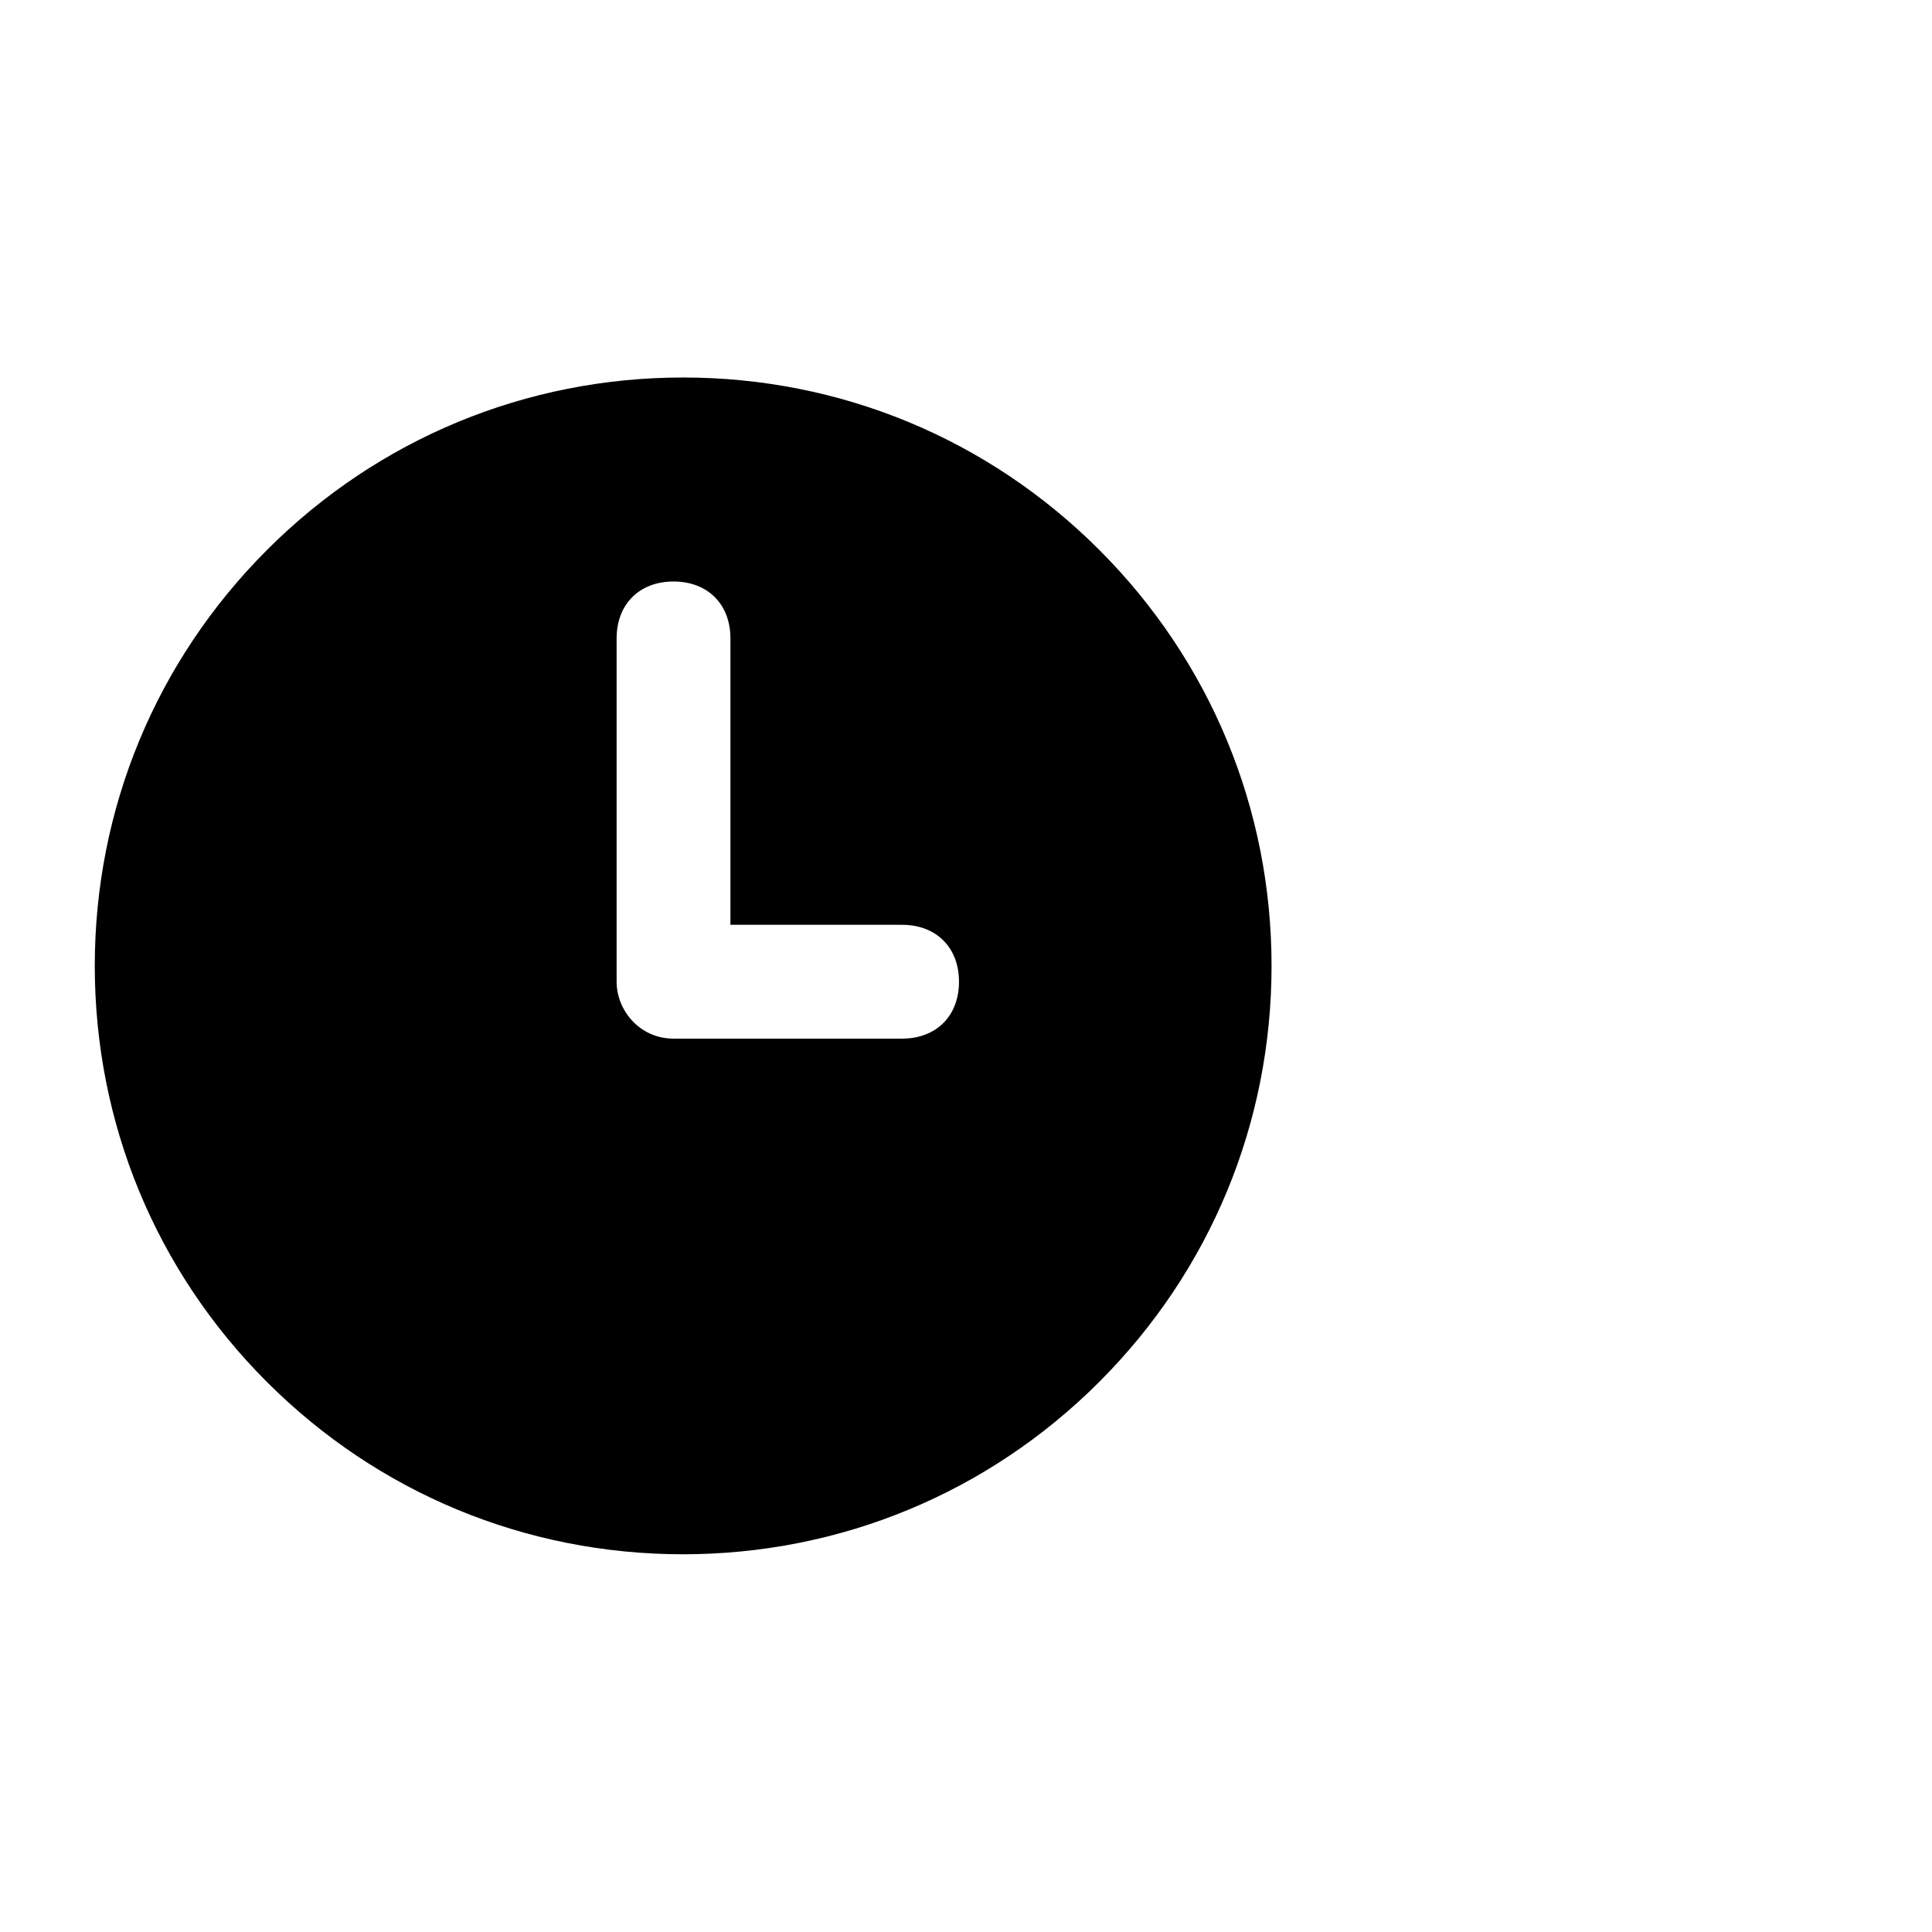
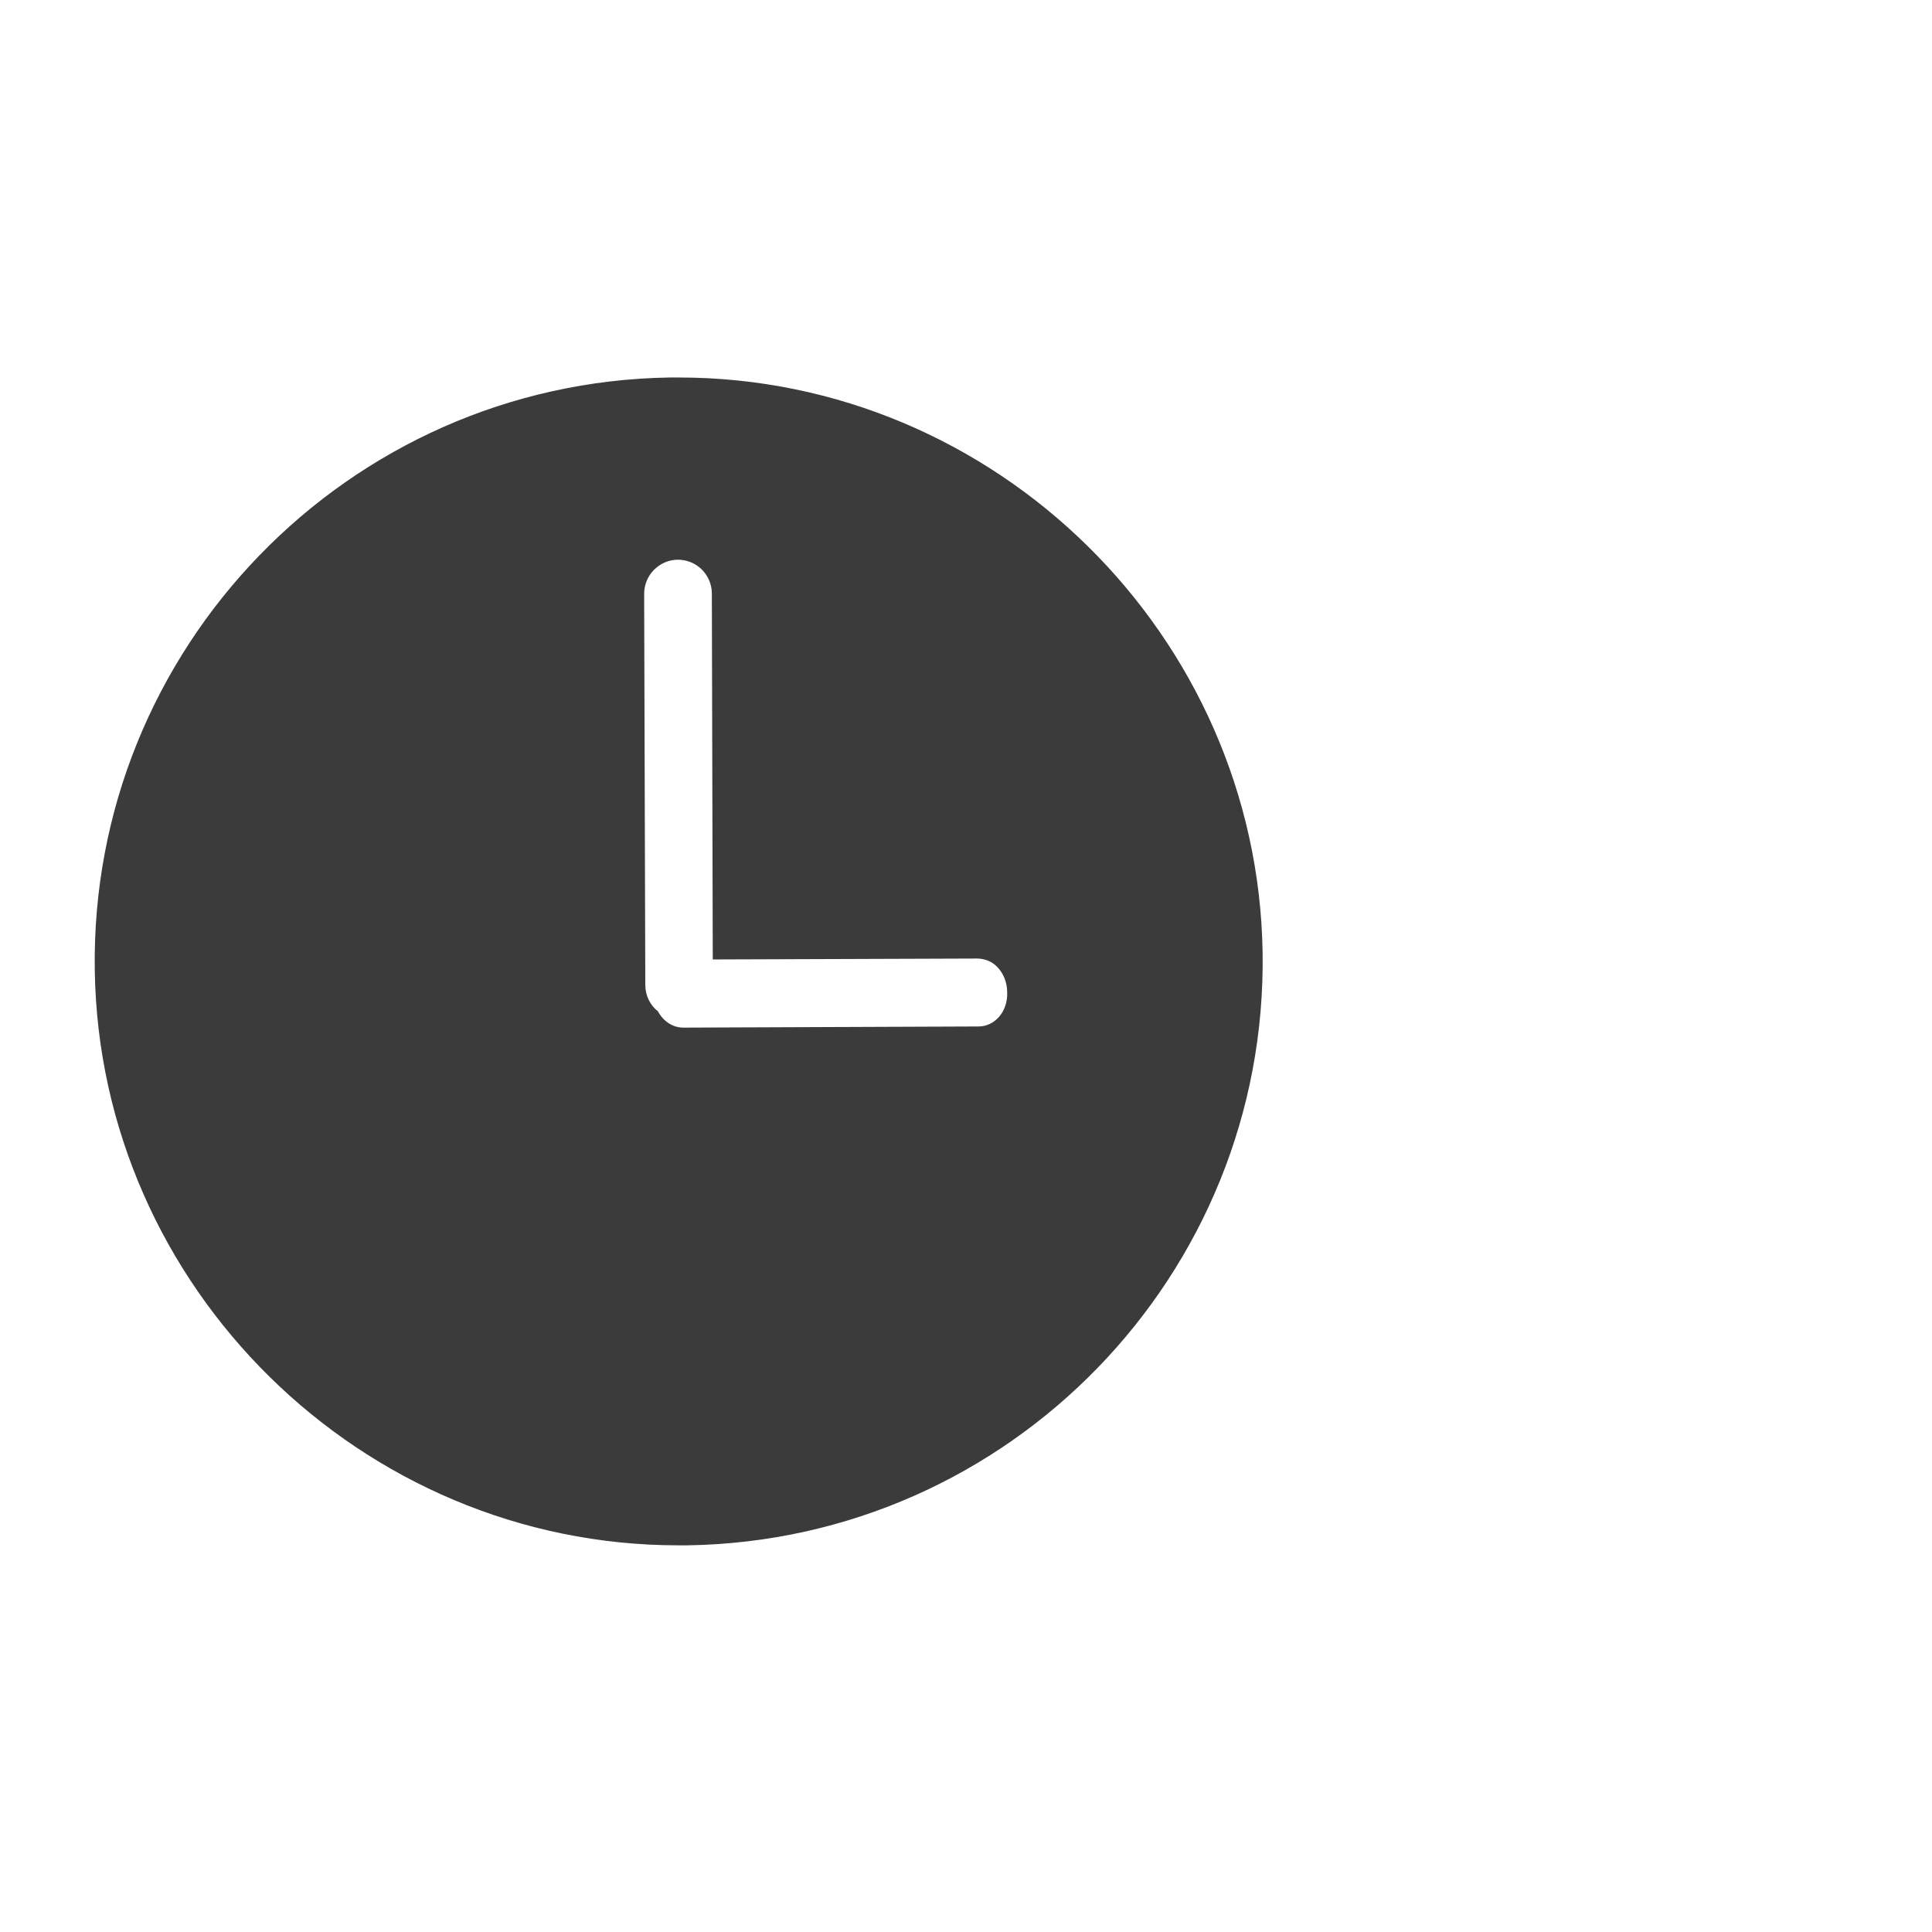
- <svg xmlns="http://www.w3.org/2000/svg" xml:space="preserve" enable-background="new 0 0 841.9 841.9" viewBox="0 0 841.9 841.9" y="0px" x="0px" id="Ebene_1" version="1.1">
-   <defs id="defs13" />
-   <g id="g3">
-     <path id="path5" d="M297.6,677.3c-68.5,0-132.9-26.7-181.3-75.1S41.3,489.4,41.3,420.9s26.7-132.9,75.1-181.3c48.4-48.4,112.8-75.1,181.3-75.1   s132.9,26.7,181.3,75.1c48.4,48.4,75.1,112.8,75.1,181.3s-26.7,132.9-75.1,181.3S366.1,677.3,297.6,677.3z M297.6,204.6   c-57.8,0-112.1,22.5-153,63.4c-40.9,40.9-63.4,95.2-63.4,153c0,57.8,22.5,112.1,63.4,153c40.9,40.9,95.2,63.4,153,63.4   c57.8,0,112.1-22.5,153-63.4c40.9-40.9,63.4-95.2,63.4-153c0-57.8-22.5-112.1-63.4-153C409.8,227.1,355.4,204.6,297.6,204.6z" />
-   </g>
-   <path id="polygon7" d="M 297.6 184.6 L 130.1 240.3 L 61.3 420.9 L 117 588.5 L 297.6 657.3 L 465.2 601.6 L 534 420.9 L 478.3 253.4 L 297.6 184.6 z M 293.5 253.4 C 308.4 253.4 318.3 263.3 318.3 278.2 L 318.3 403 L 393.1 403 C 408 403 417.9 412.9 417.9 427.8 C 417.9 442.7 408 452.6 393.1 452.6 L 293.5 452.6 C 278.7 452.6 268.7 440.2 268.7 427.8 L 268.7 278.2 C 268.7 263.3 278.6 253.4 293.5 253.4 z " />
+ <svg xmlns="http://www.w3.org/2000/svg" version="1.1" id="Ebene_1" x="0px" y="0px" viewBox="0 0 841.9 841.9" style="enable-background:new 0 0 841.9 841.9;" xml:space="preserve">
+   <style type="text/css">
+ 	.st0{fill:#3B3B3C;}
+ </style>
+   <path class="st0" d="M550.2,415C548,276.9,433.9,164.5,295.8,164.5l-4,0C151.5,166.7,39.1,282.7,41.3,422.9  c2.1,138.1,116.2,250.5,254.3,250.5h0l4.1,0C440,671.2,552.4,555.3,550.2,415z M426.4,447.3l-128.6,0.5c0,0,0,0-0.1,0  c-3.1,0-6.1-1.3-8.4-3.6c-1-1-1.9-2.2-2.6-3.5c-3.4-2.7-5.5-6.8-5.5-11.5l-0.5-170.4c0-3.9,1.5-7.7,4.3-10.5  c2.8-2.8,6.5-4.4,10.4-4.4c8.2,0,14.8,6.6,14.8,14.8l0.4,159.4l115.5-0.4c3,0.1,6.1,1.2,8.4,3.6c2.8,2.8,4.4,6.9,4.4,11.2  C439.2,440.8,433.5,447.3,426.4,447.3z" />
</svg>
